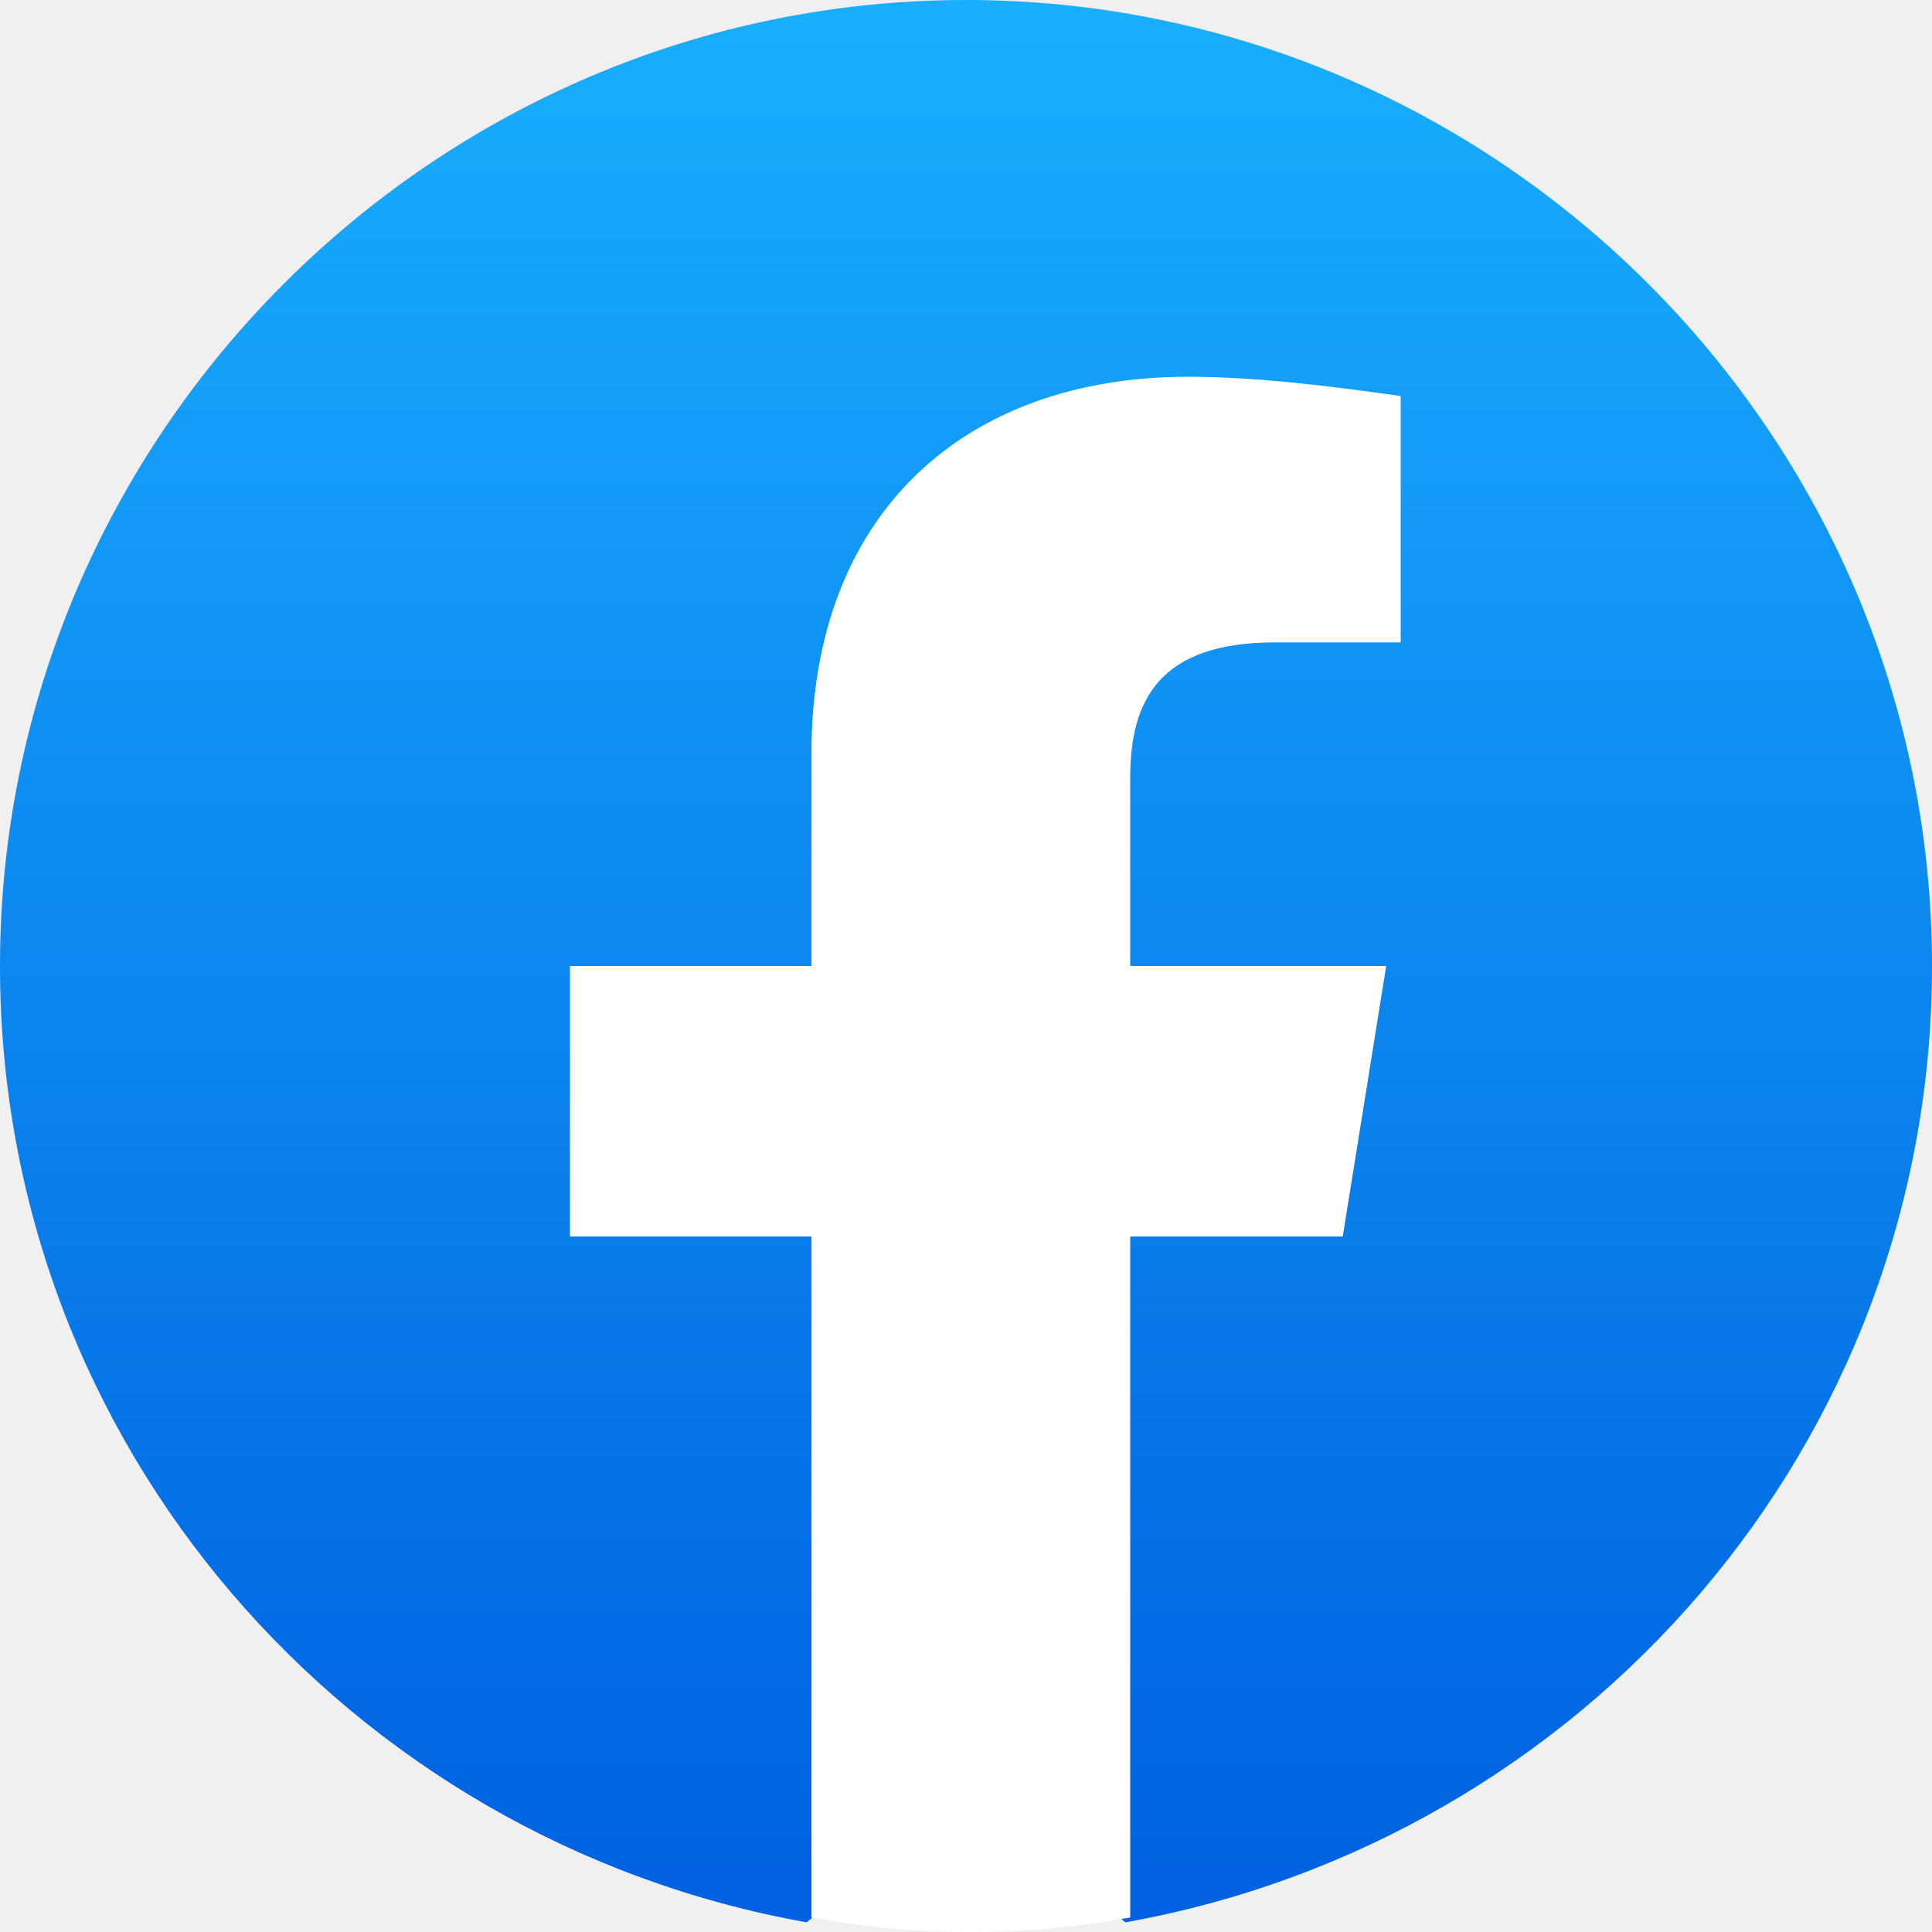
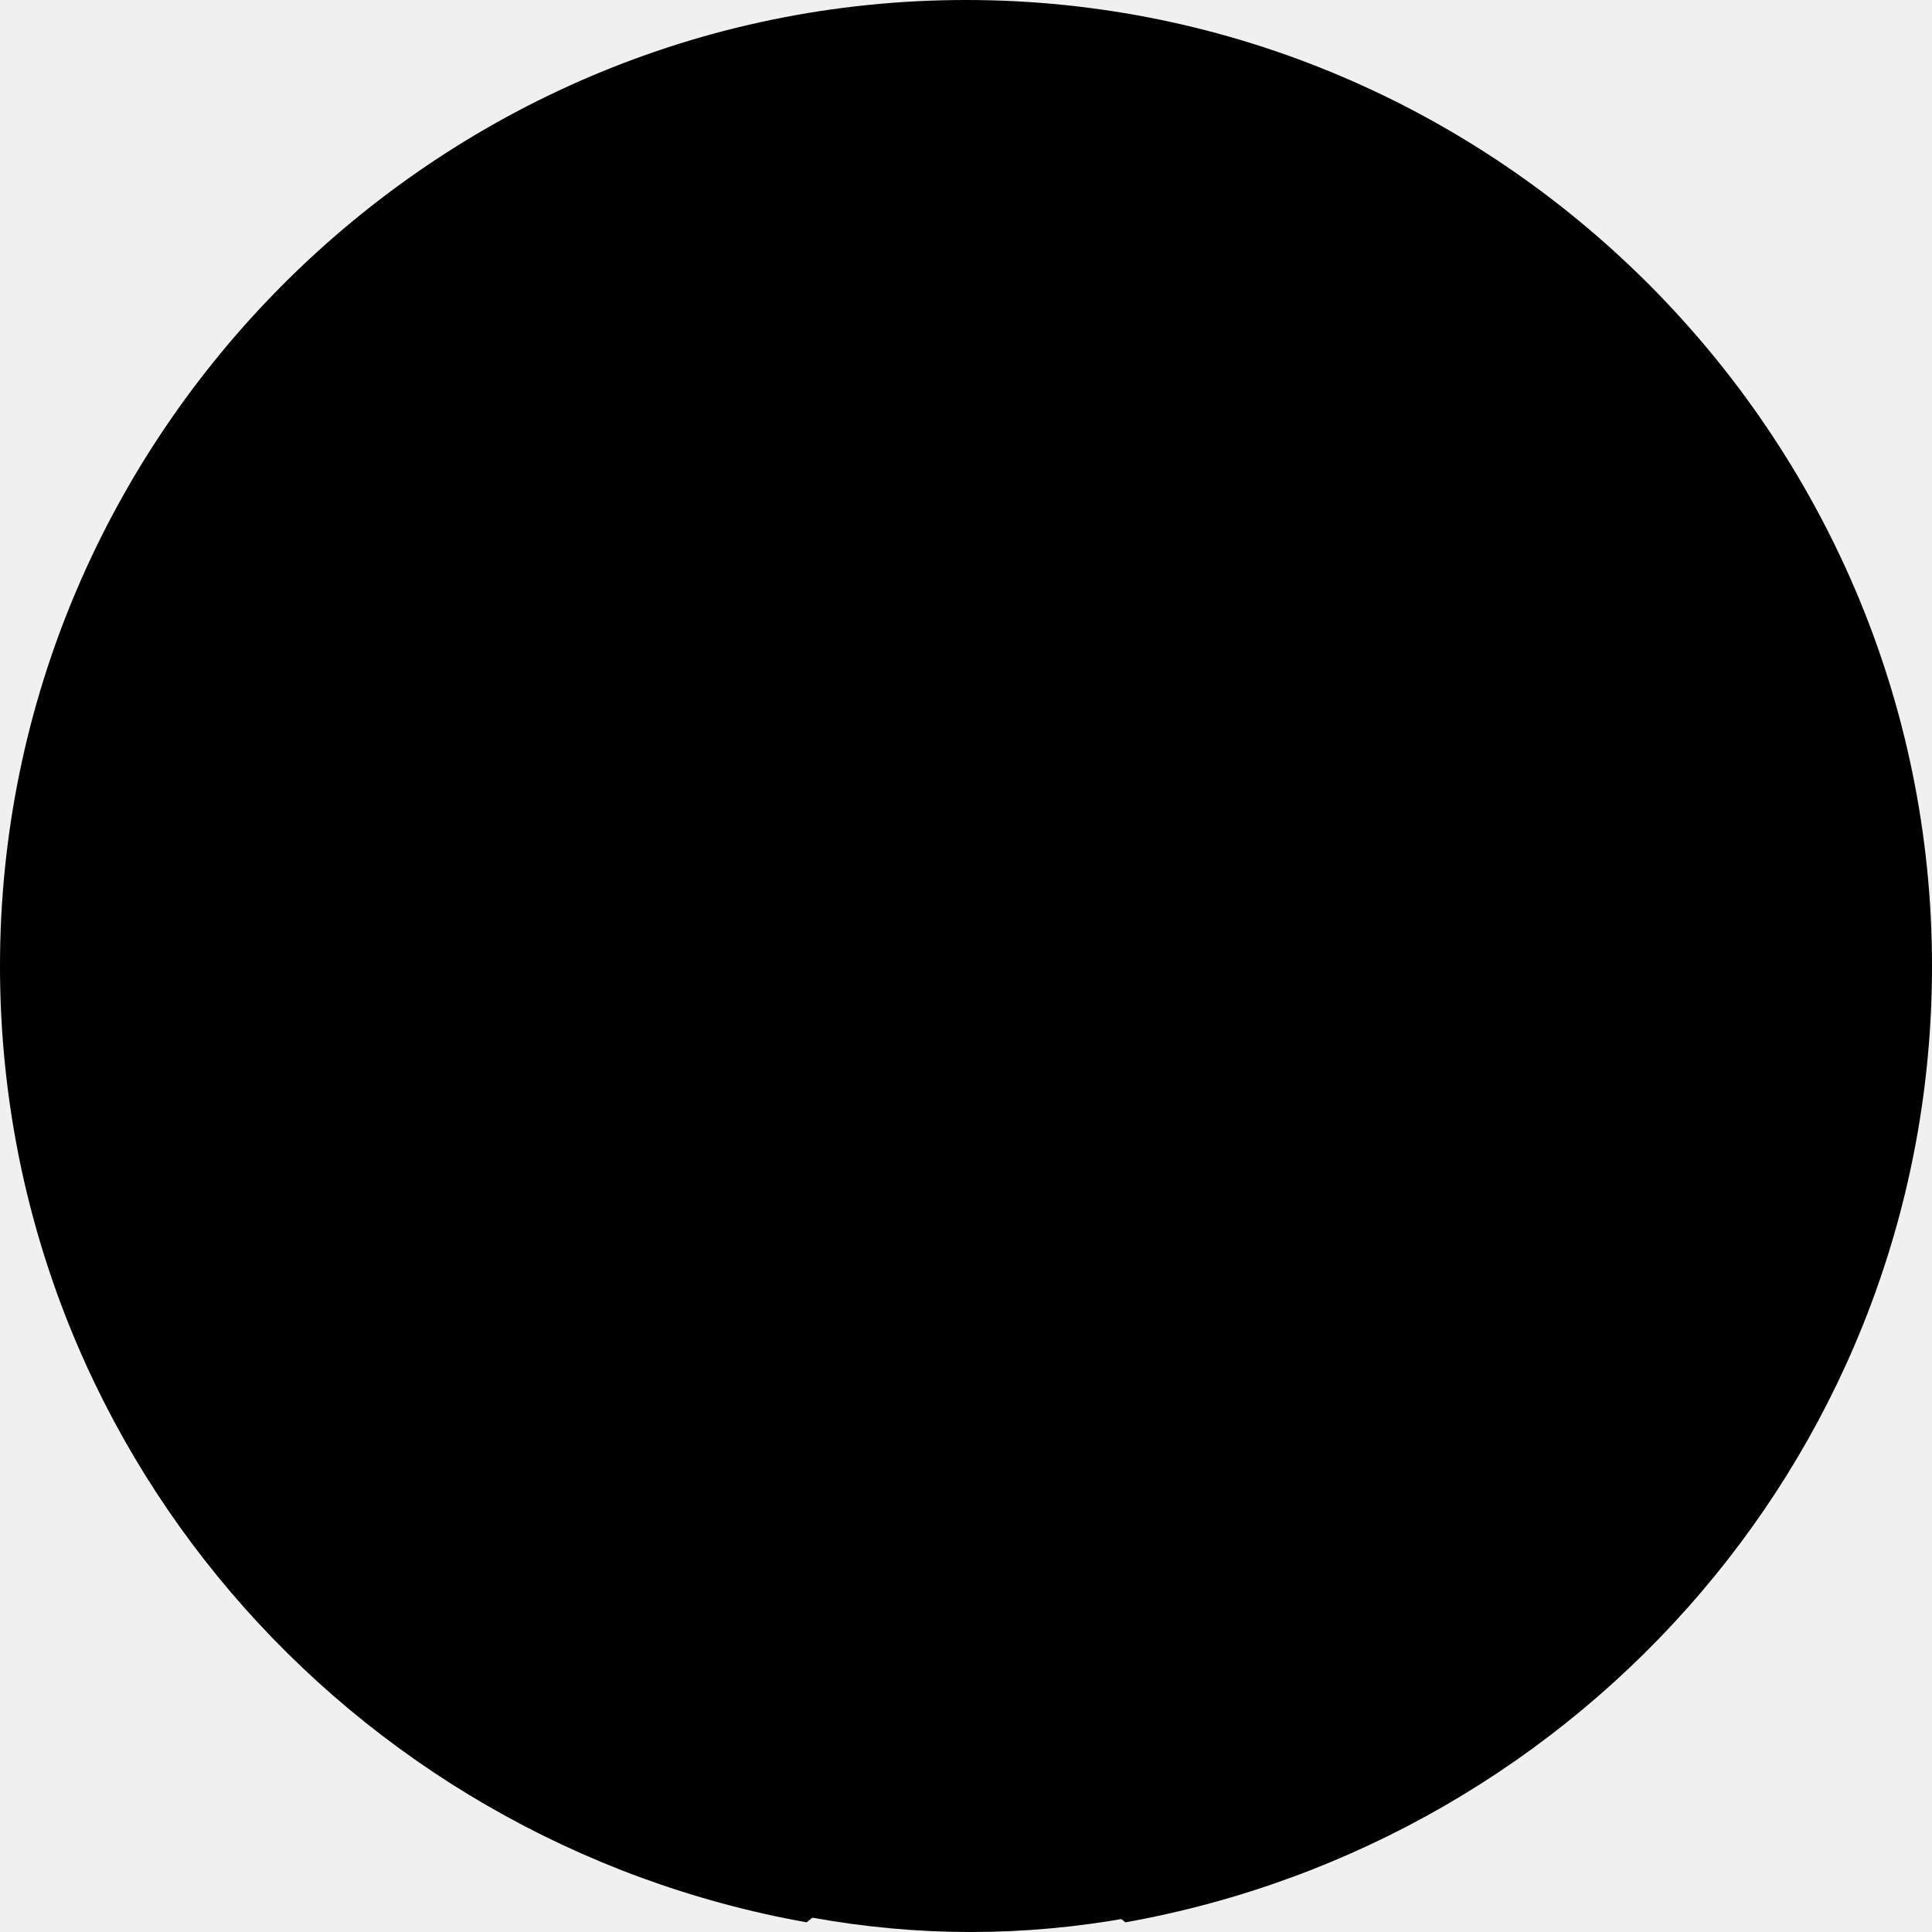
<svg xmlns="http://www.w3.org/2000/svg" version="1.1" id="Layer_1" x="0px" y="0px" viewBox="0 0 40 40" style="enable-background:new 0 0 40 40;" xml:space="preserve">
  <style type="text/css">
	.st0{fill:url(#SVGID_1_);}
	.st1{fill:#FFFFFF;}
</style>
  <linearGradient id="SVGID_1_" gradientUnits="userSpaceOnUse" x1="-277.375" y1="406.602" x2="-277.375" y2="407.573" gradientTransform="matrix(40 0 0 -39.7778 11115.001 16212.334)">
    <stop offset="0" style="stop-color:#0062E0" />
    <stop offset="1" style="stop-color:#19AFFF" />
  </linearGradient>
-   <path class="st0" d="M16.7,39.8C7.2,38.1,0,29.9,0,20C0,9,9,0,20,0s20,9,20,20c0,9.9-7.2,18.1-16.7,19.8l-1.1-0.9h-4.4L16.7,39.8z" />
-   <path class="st1" d="M27.8,25.6l0.9-5.6h-5.3v-3.9c0-1.6,0.6-2.8,3-2.8h2.6V8.2c-1.4-0.2-3-0.4-4.4-0.4c-4.6,0-7.8,2.8-7.8,7.8V20  h-5v5.6h5v14.1c1.1,0.2,2.2,0.3,3.3,0.3c1.1,0,2.2-0.1,3.3-0.3V25.6H27.8z" />
+   <path className="st0" d="M16.7,39.8C7.2,38.1,0,29.9,0,20C0,9,9,0,20,0s20,9,20,20c0,9.9-7.2,18.1-16.7,19.8l-1.1-0.9h-4.4L16.7,39.8z" />
+   <path className="st1" d="M27.8,25.6l0.9-5.6h-5.3v-3.9c0-1.6,0.6-2.8,3-2.8h2.6V8.2c-1.4-0.2-3-0.4-4.4-0.4c-4.6,0-7.8,2.8-7.8,7.8V20  h-5v5.6h5v14.1c1.1,0.2,2.2,0.3,3.3,0.3c1.1,0,2.2-0.1,3.3-0.3V25.6H27.8z" />
</svg>
